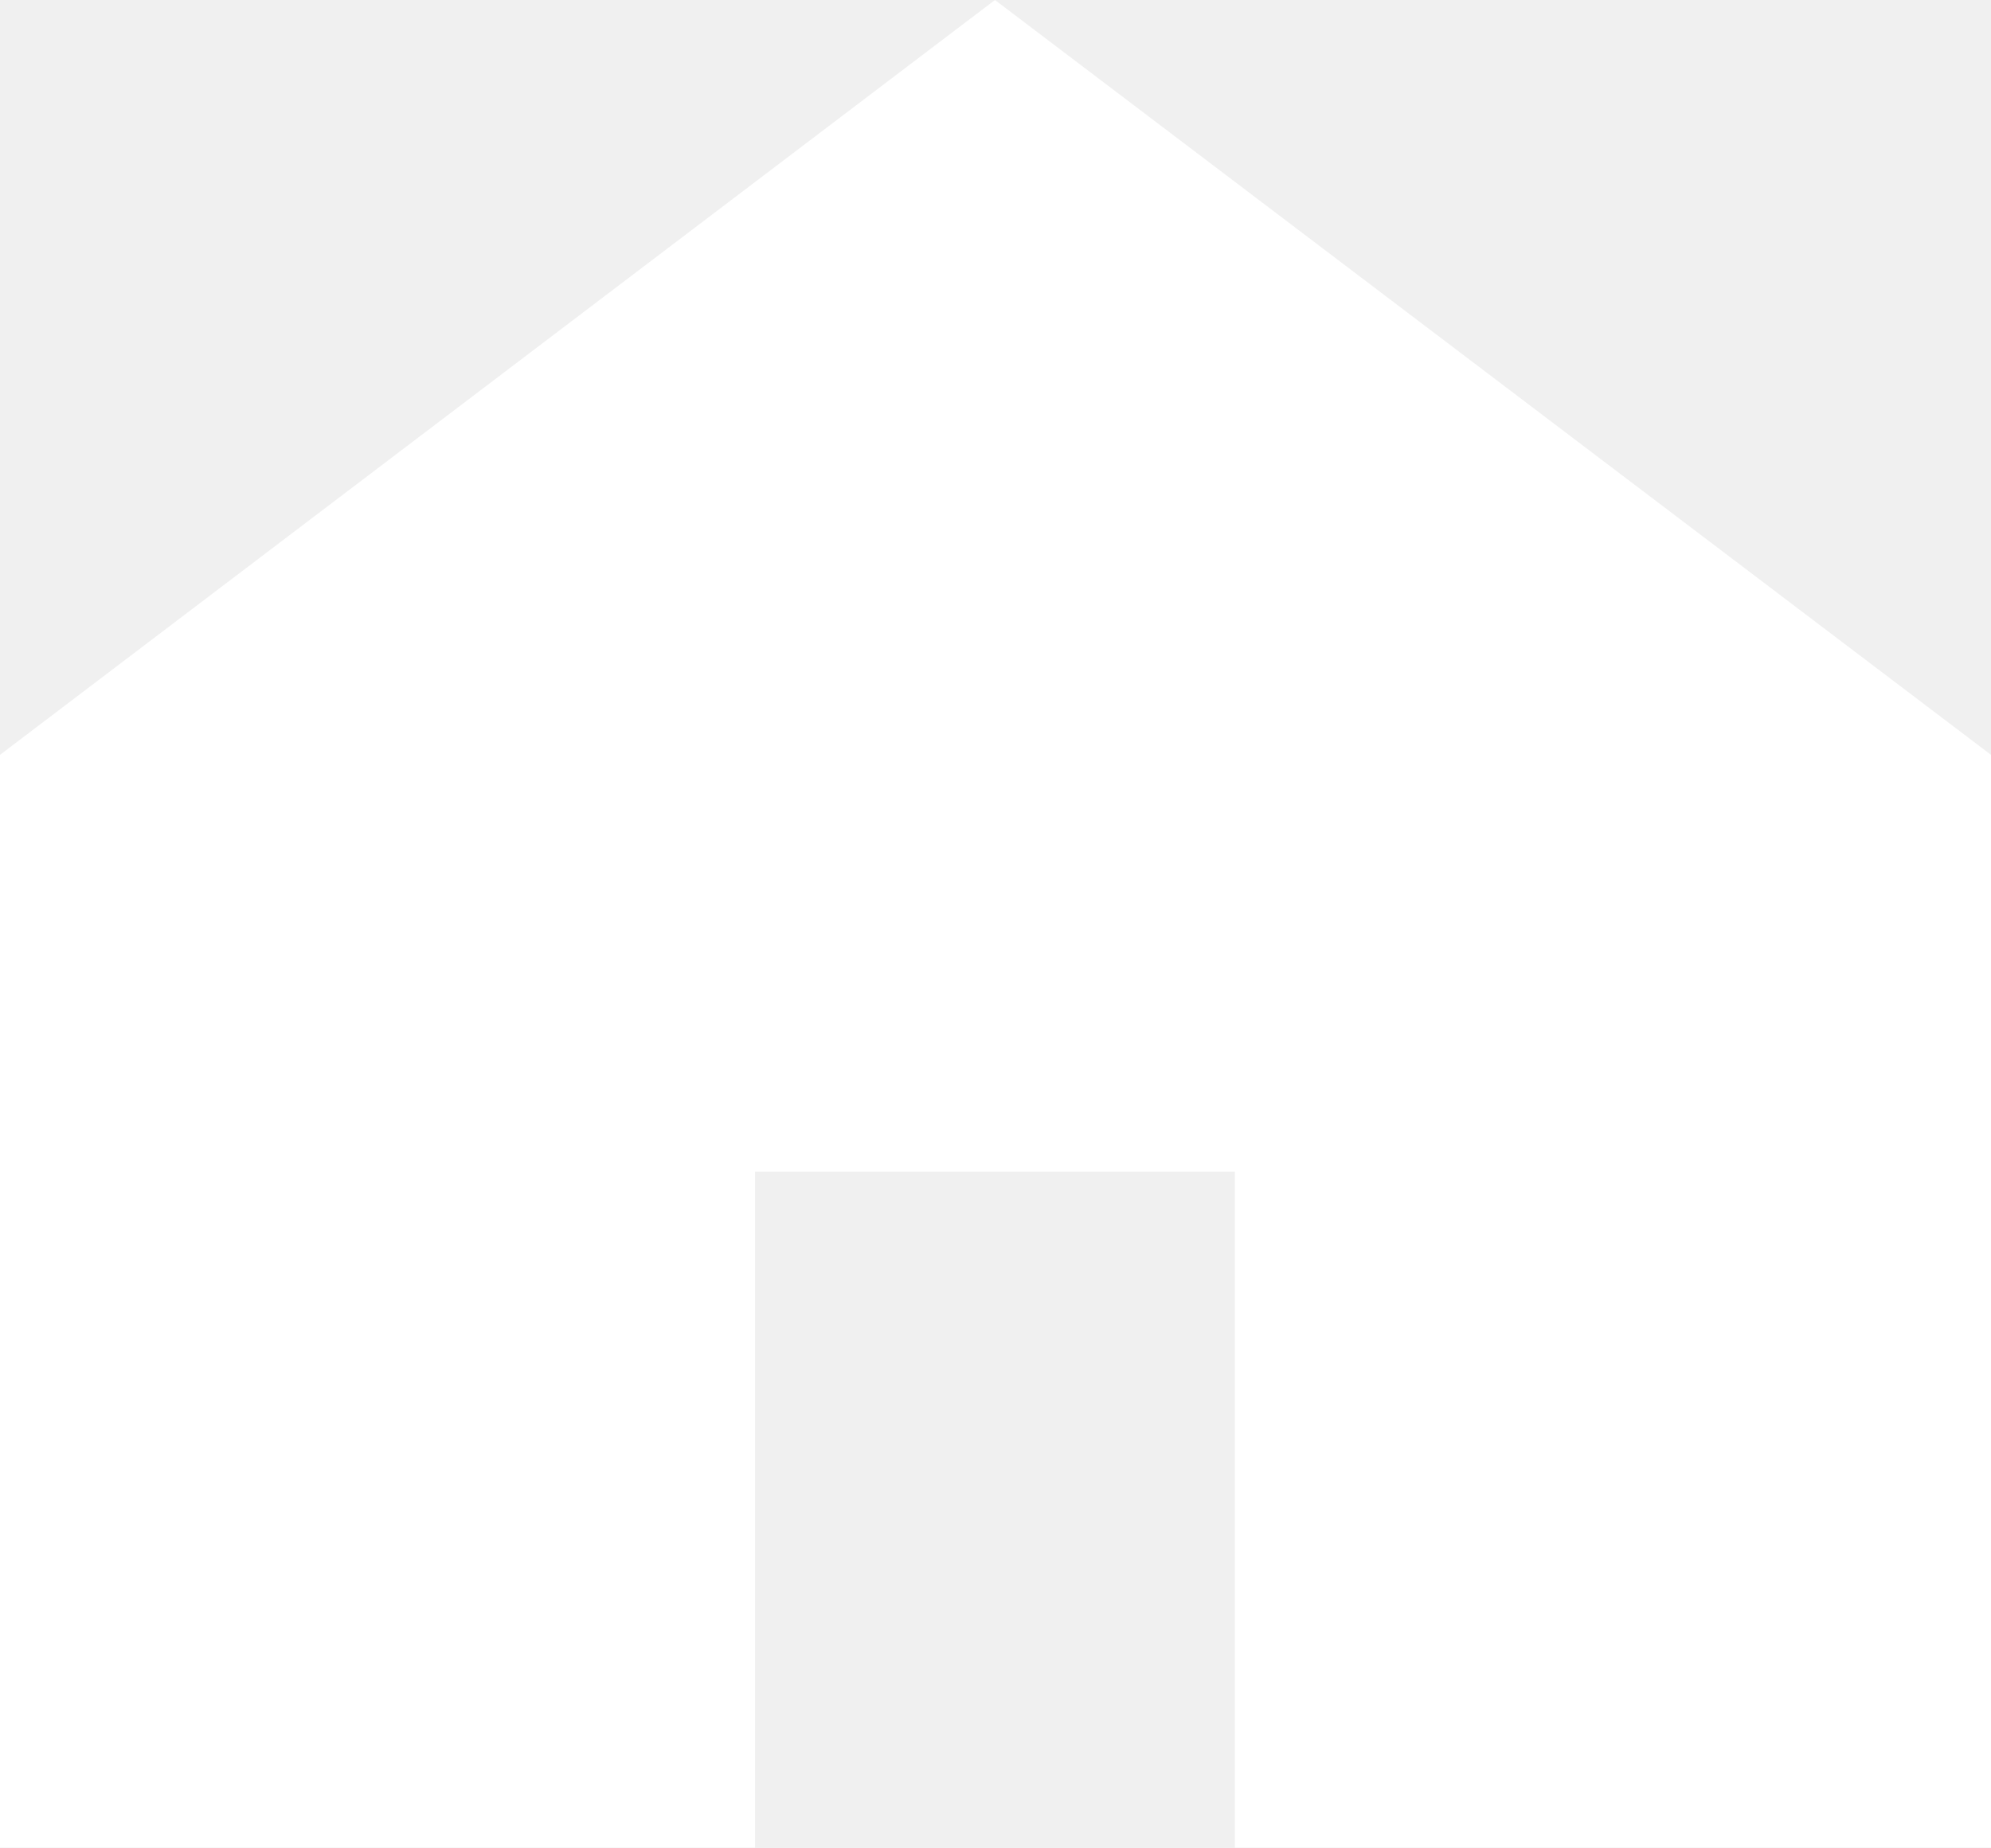
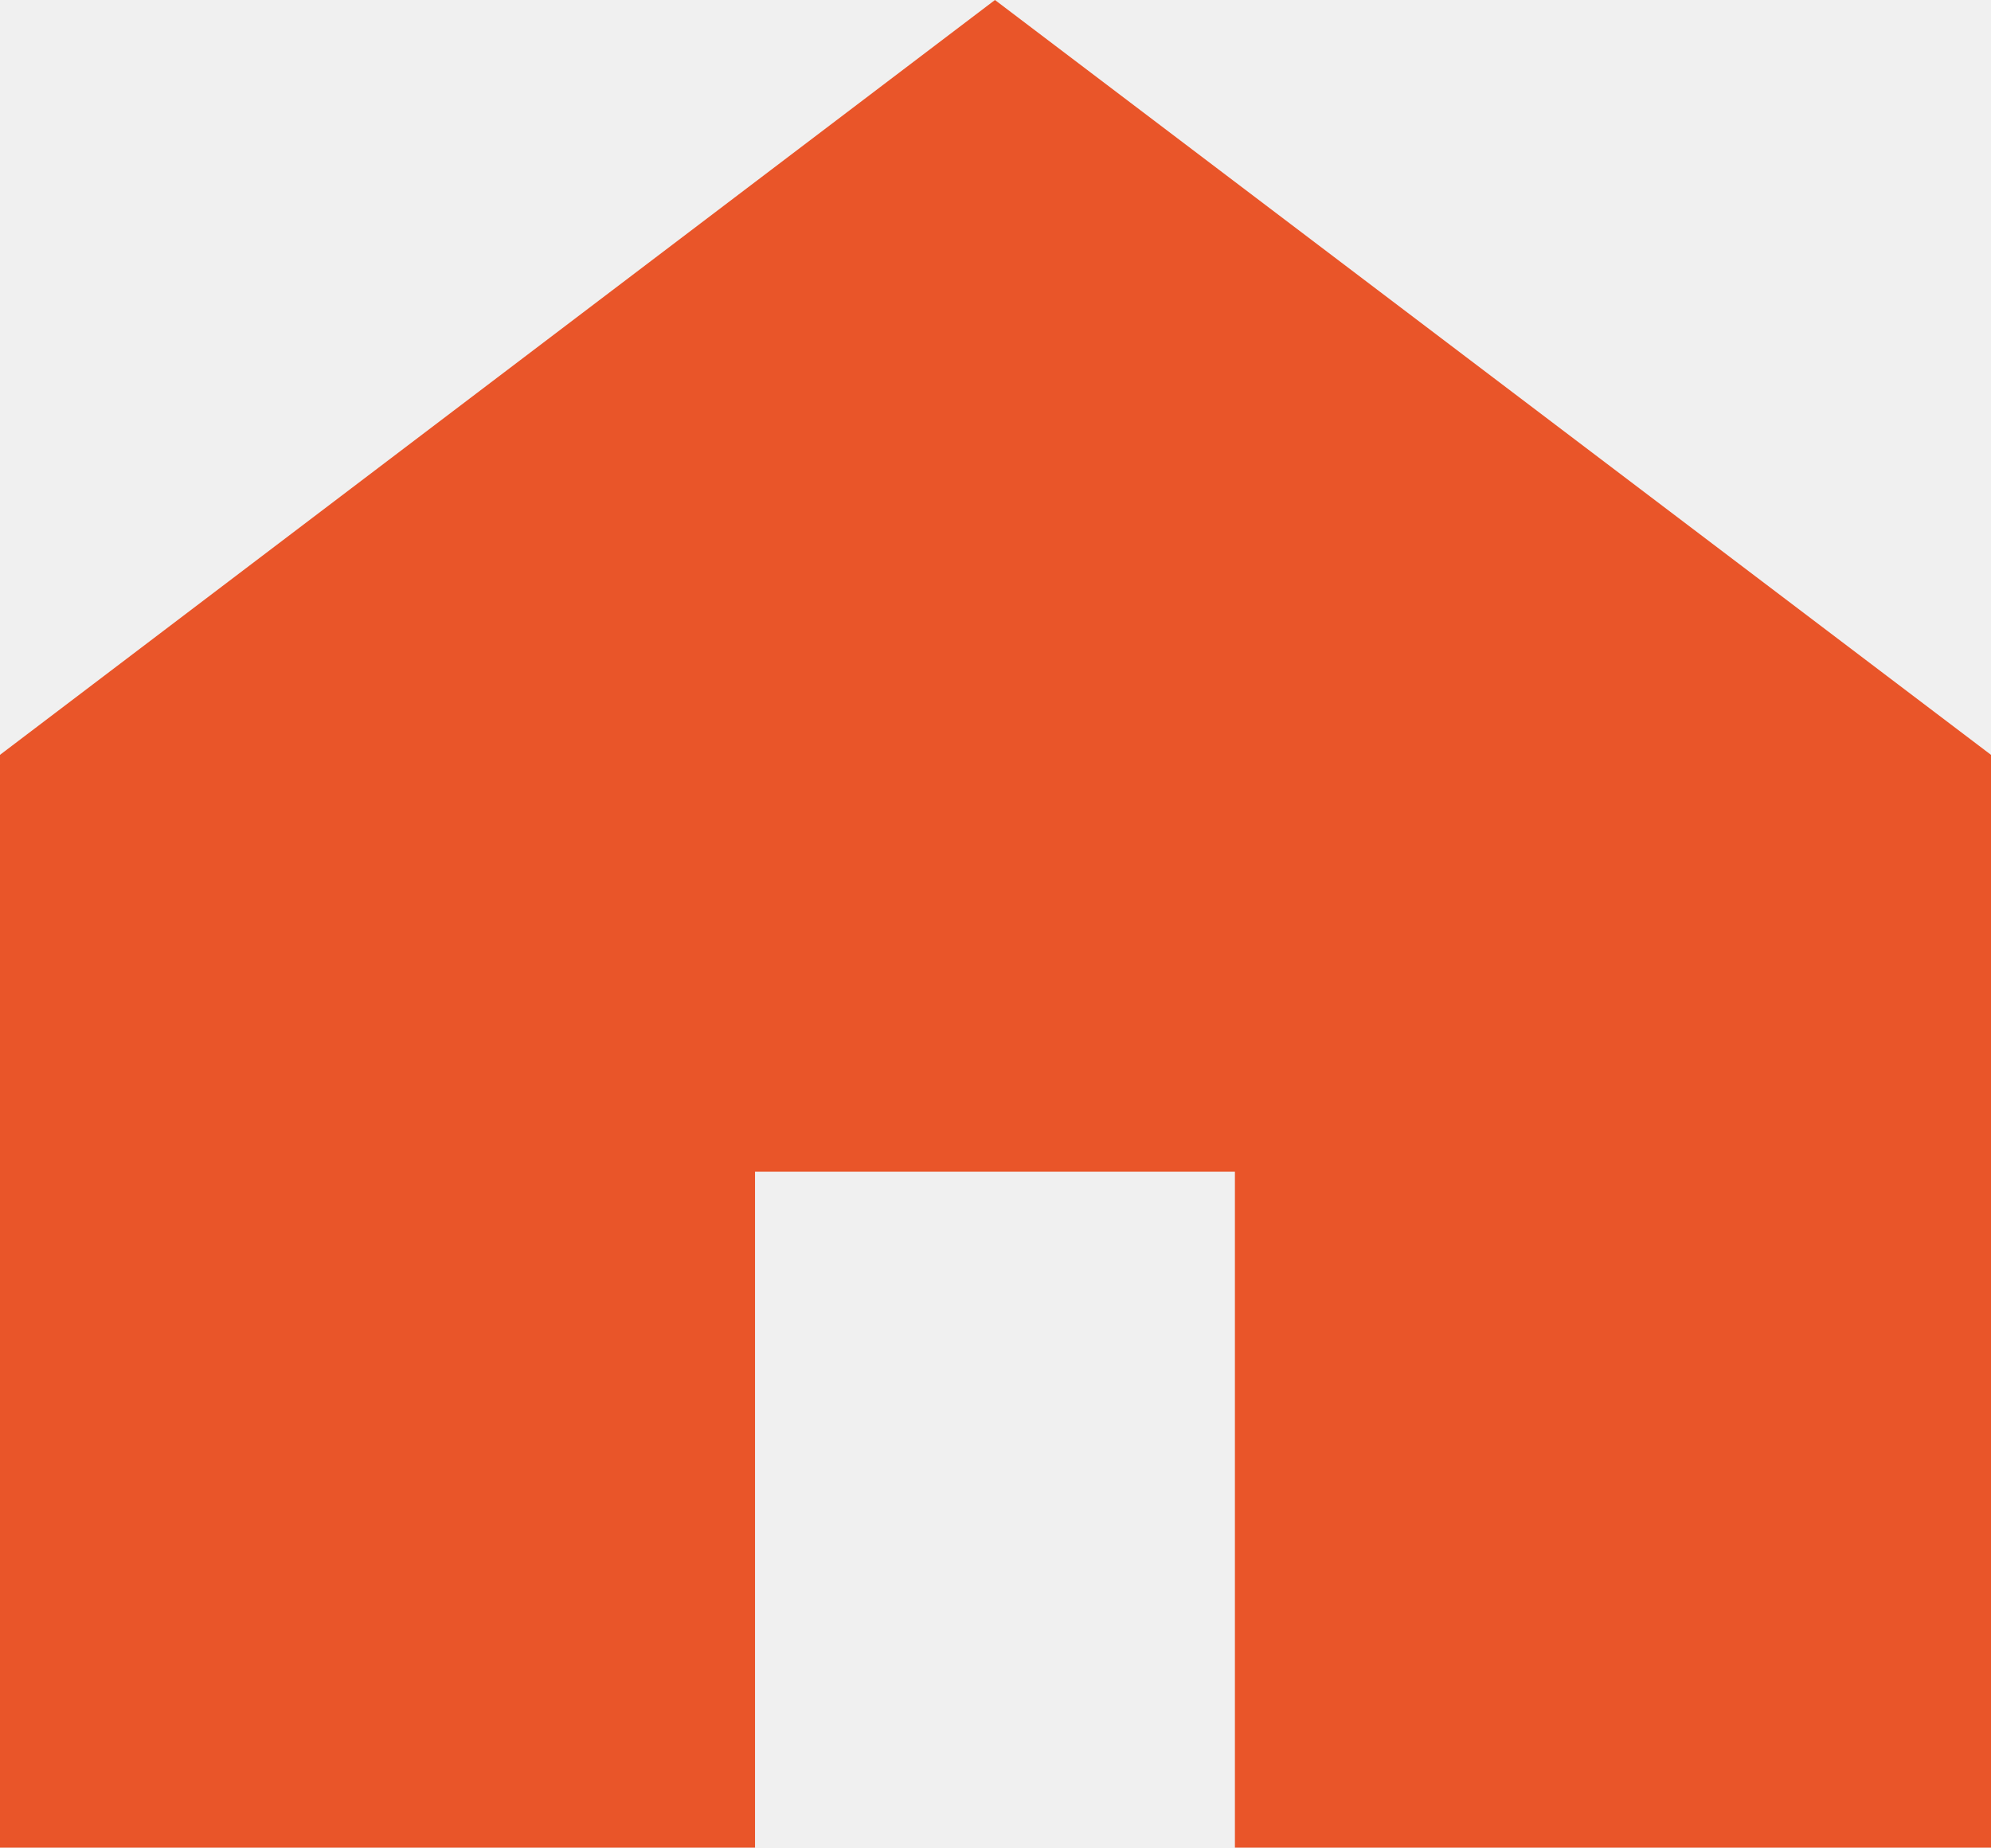
<svg xmlns="http://www.w3.org/2000/svg" id="b" data-name="圖層 2" width="18.67" height="17.33" viewBox="0 0 18.67 17.33">
  <defs>
    <style>
      .d {
-         fill: #fff;
+         fill: #E95529;
      }
    </style>
  </defs>
  <g id="c" data-name="文字">
    <polygon class="d" points="9.33 0 0 7.08 0 17.33 7.08 17.33 7.08 10.99 11.58 10.99 11.58 17.33 18.67 17.33 18.67 7.08 9.33 0" />
  </g>
</svg>
